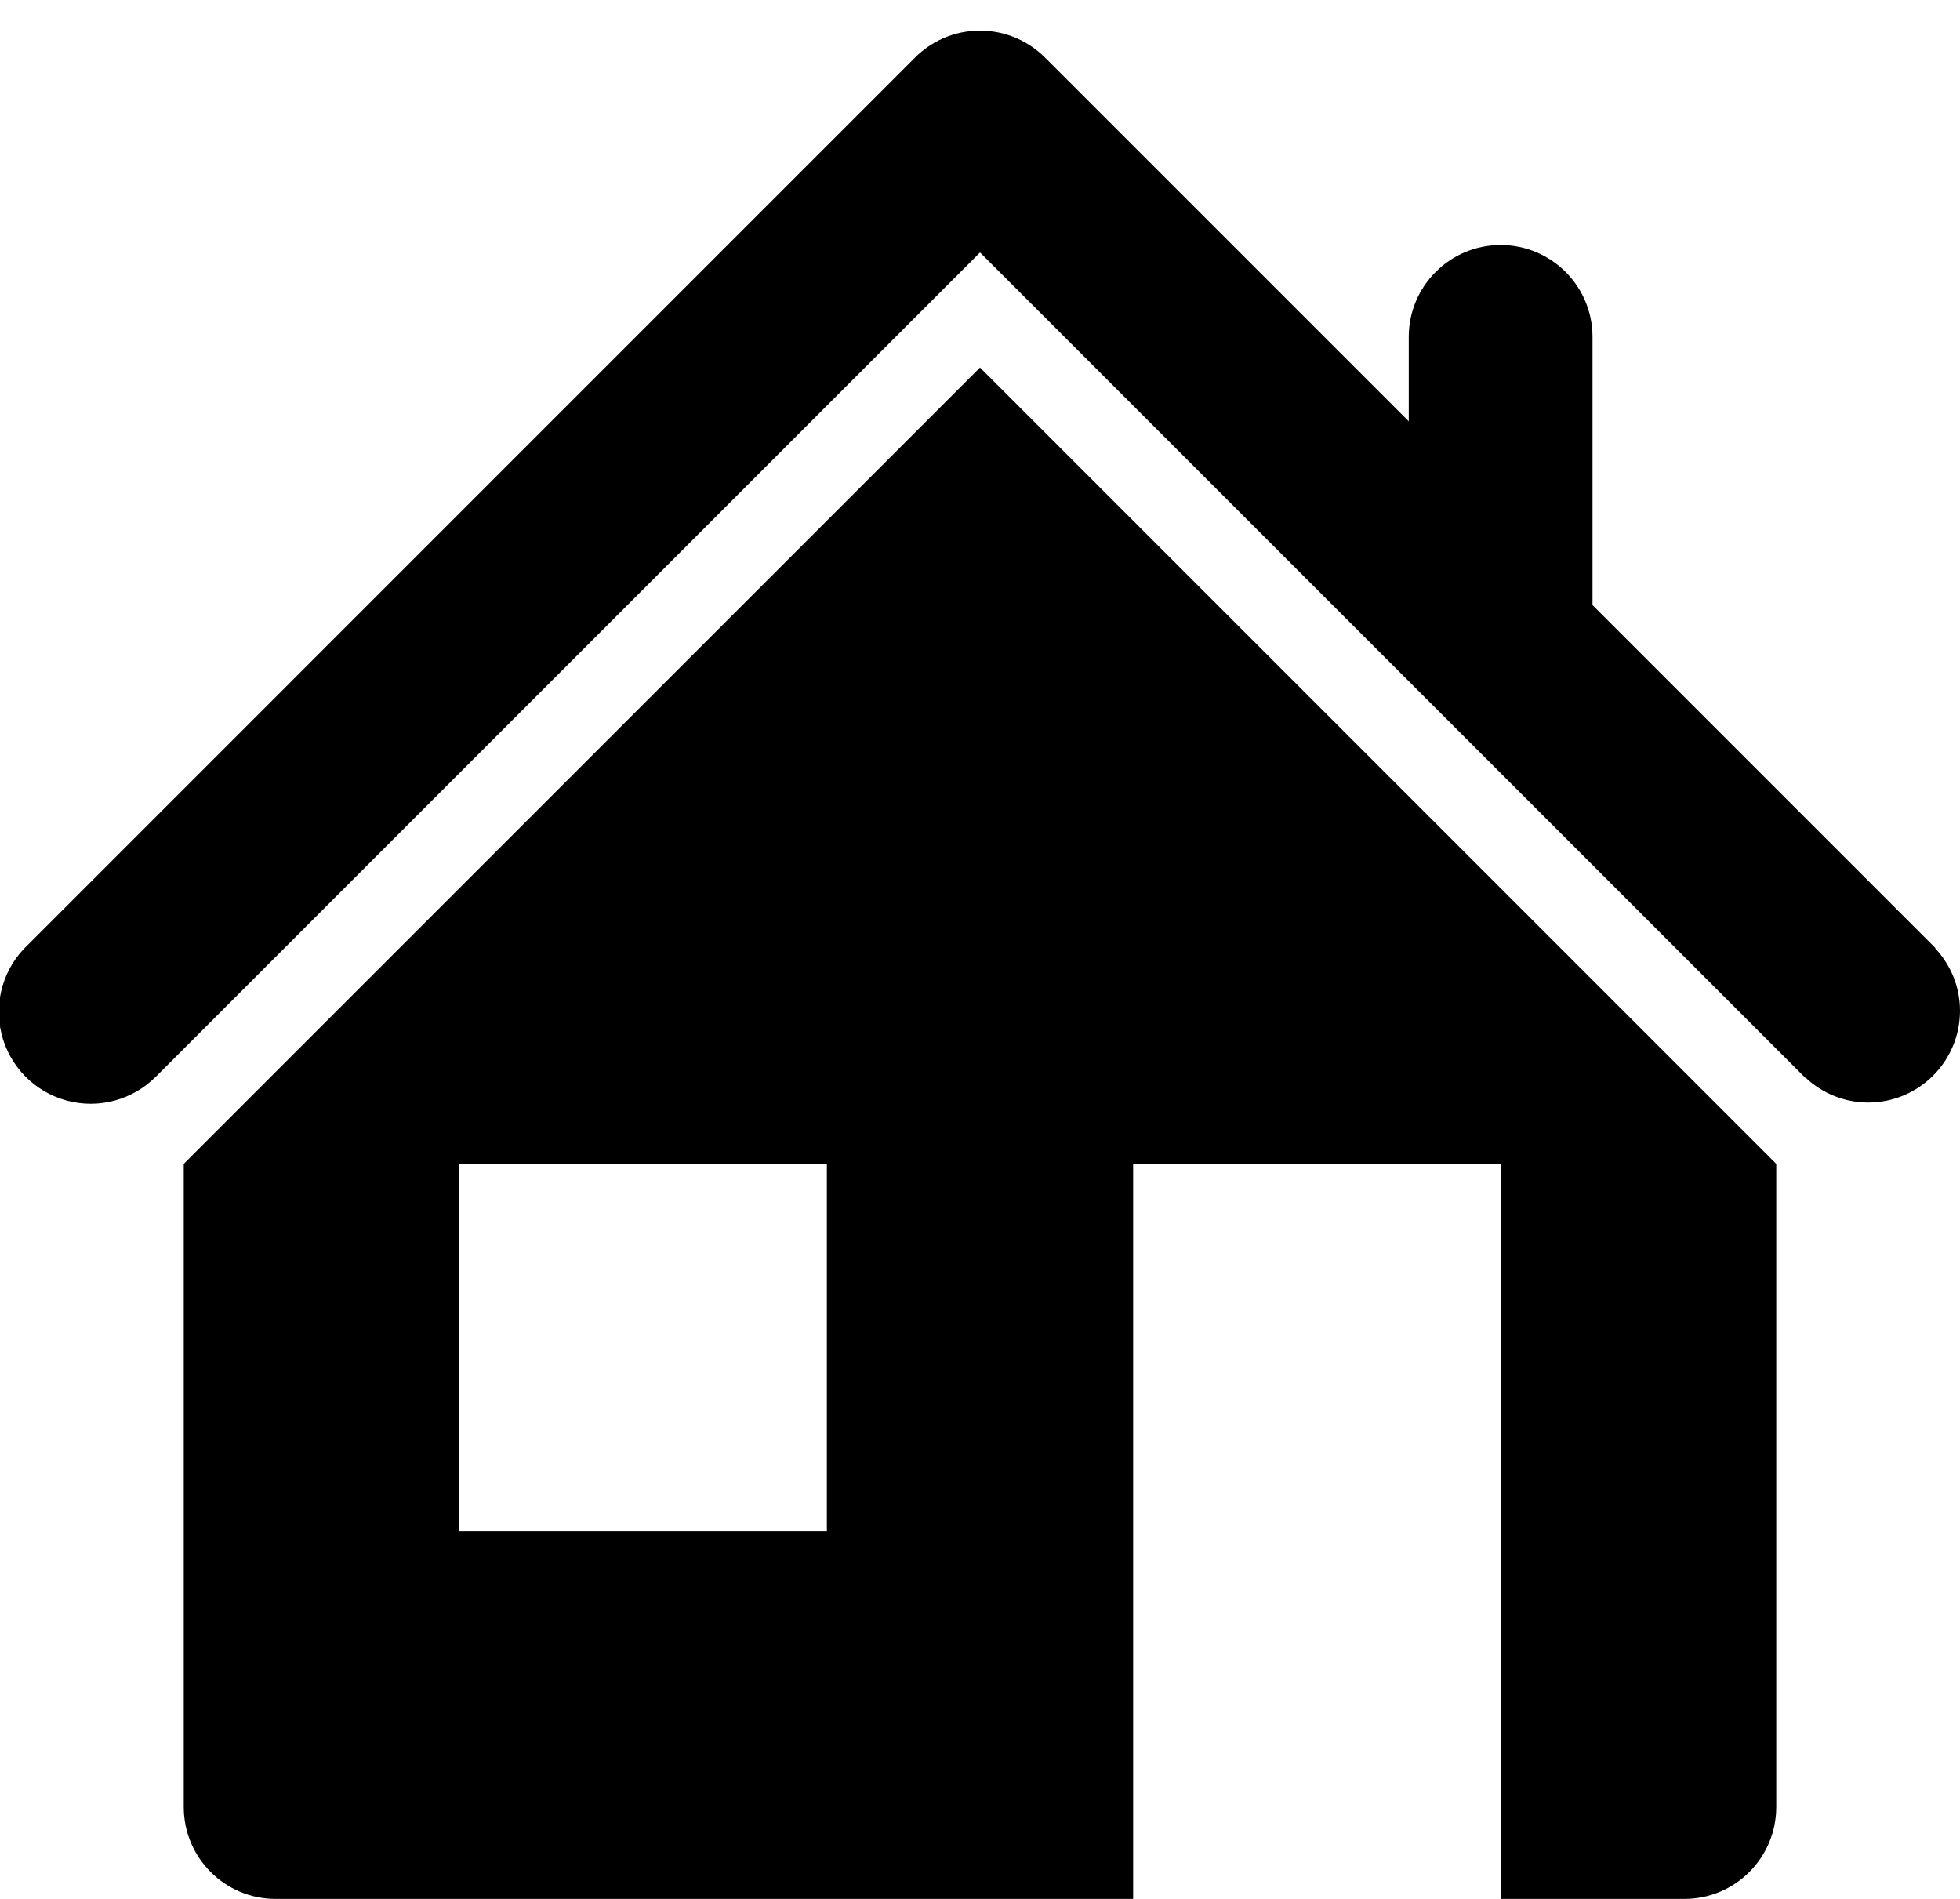
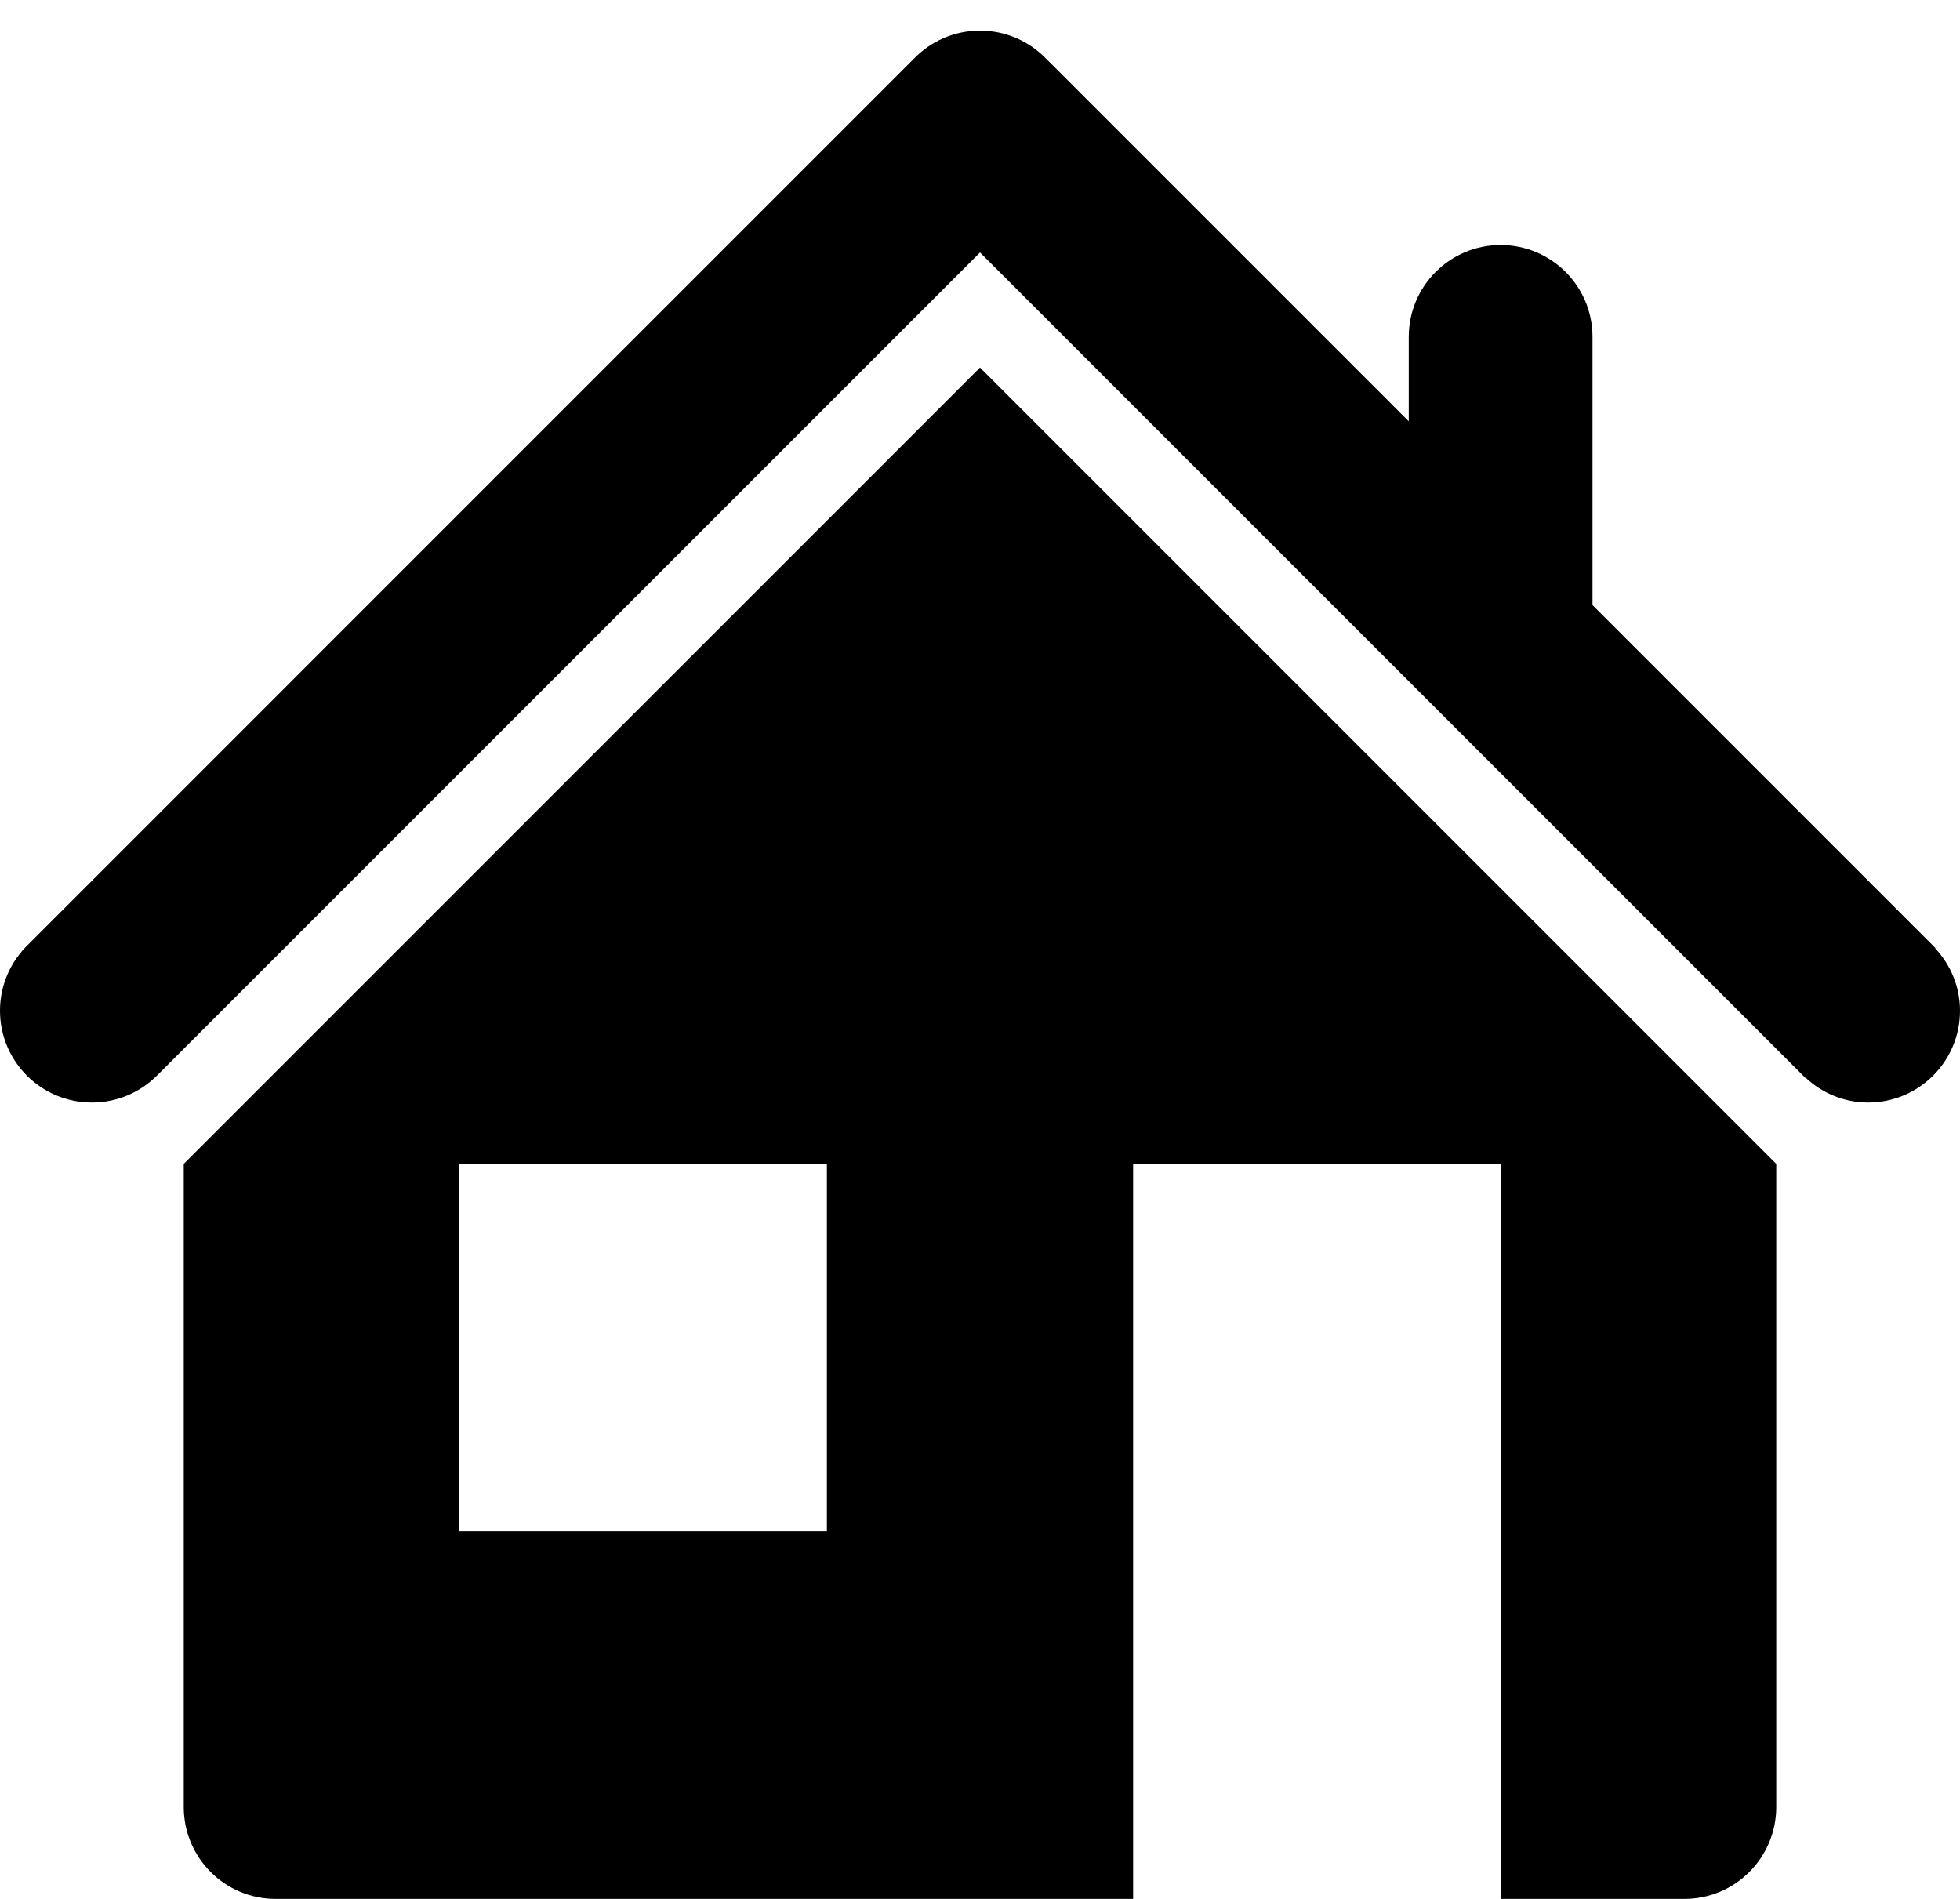
<svg xmlns="http://www.w3.org/2000/svg" viewBox="0 0 32 31">
-   <path d="M32 16.5a1.5 1.5 0 01-1.5 1.499 1.49 1.49 0 01-1.02-.405l-.003.004L16.038 4.159 16 4.122 2.554 17.568h-.001a1.5 1.5 0 11-2.092-2.149L14.919.96C15.192.677 15.575.5 16 .5h.001c.026 0 .052 0 .079.002l.012.001.068.005.004.001c.367.04.694.212.933.468l.001-.001L23 6.878V5.5a1.5 1.5 0 113 0v4.378l5.598 5.598-.004.004c.25.268.406.625.406 1.02zM29 19v10.5a1.5 1.5 0 01-1.5 1.5h-3V19h-6v12h-14A1.5 1.5 0 013 29.5V19L16 6l13 13zm-15.5 0h-6v6h6v-6z" />
+   <path d="M32.000,16.500 C32.000,17.328 31.328,17.999 30.500,17.999 C30.105,17.999 29.748,17.844 29.480,17.594 L29.477,17.598 L16.038,4.159 L16.038,4.159 L16.000,4.122 L16.000,4.122 L2.554,17.568 L2.553,17.568 C2.282,17.835 1.910,17.999 1.500,17.999 C0.672,17.999 -0.000,17.328 -0.000,16.500 C-0.000,16.075 0.177,15.692 0.461,15.419 L14.919,0.960 C15.192,0.677 15.575,0.500 16.000,0.500 L16.000,0.500 L16.000,0.500 C16.000,0.500 16.000,0.500 16.001,0.500 C16.027,0.500 16.053,0.500 16.080,0.502 C16.084,0.502 16.088,0.503 16.092,0.503 C16.115,0.504 16.137,0.506 16.160,0.508 C16.161,0.508 16.162,0.508 16.164,0.509 C16.531,0.549 16.858,0.721 17.097,0.977 L17.098,0.976 L23.000,6.878 L23.000,5.500 C23.000,4.671 23.671,4.000 24.500,4.000 C25.328,4.000 26.000,4.671 26.000,5.500 L26.000,9.878 L31.598,15.476 L31.594,15.480 C31.844,15.748 32.000,16.105 32.000,16.500 ZM29.000,19.000 L29.000,23.500 L29.000,25.500 L29.000,29.500 C29.000,30.328 28.328,31.000 27.500,31.000 L24.500,31.000 L24.500,19.000 L18.500,19.000 L18.500,31.000 L4.500,31.000 C3.672,31.000 3.000,30.328 3.000,29.500 L3.000,25.500 L3.000,23.500 L3.000,19.000 L16.000,6.000 L29.000,19.000 ZM13.500,19.000 L7.500,19.000 L7.500,25.000 L13.500,25.000 L13.500,19.000 Z" />
</svg>
